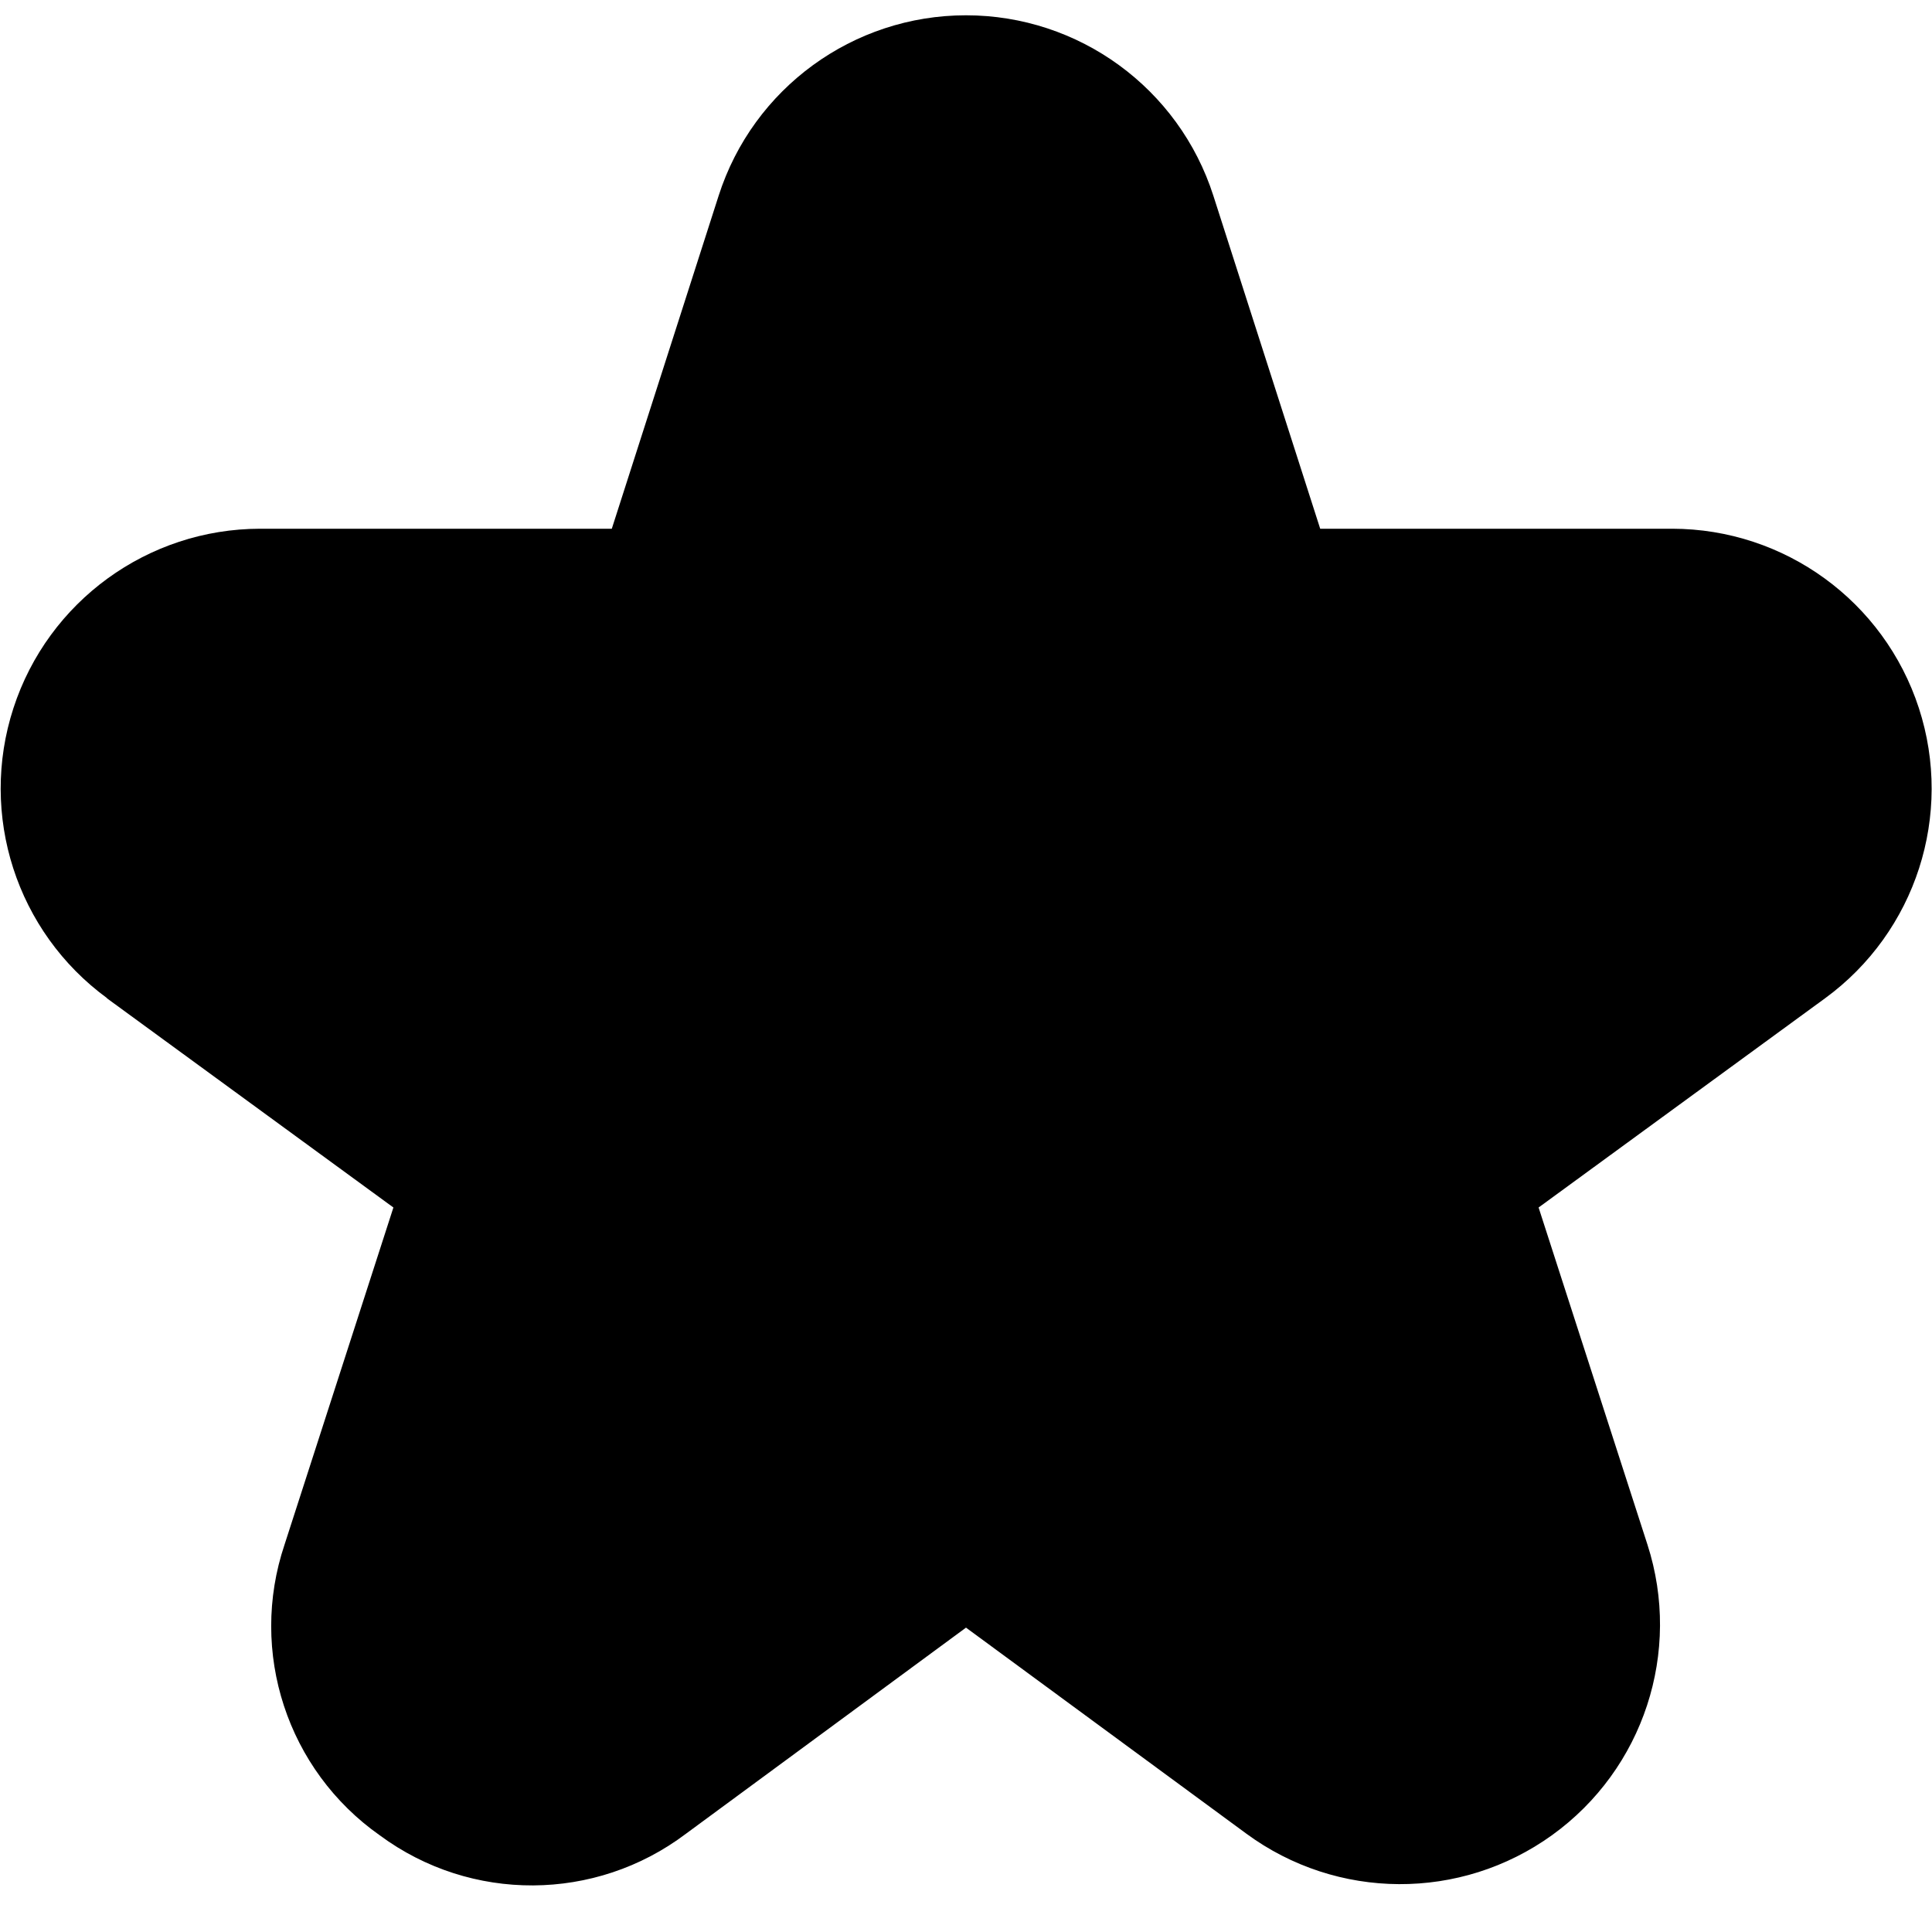
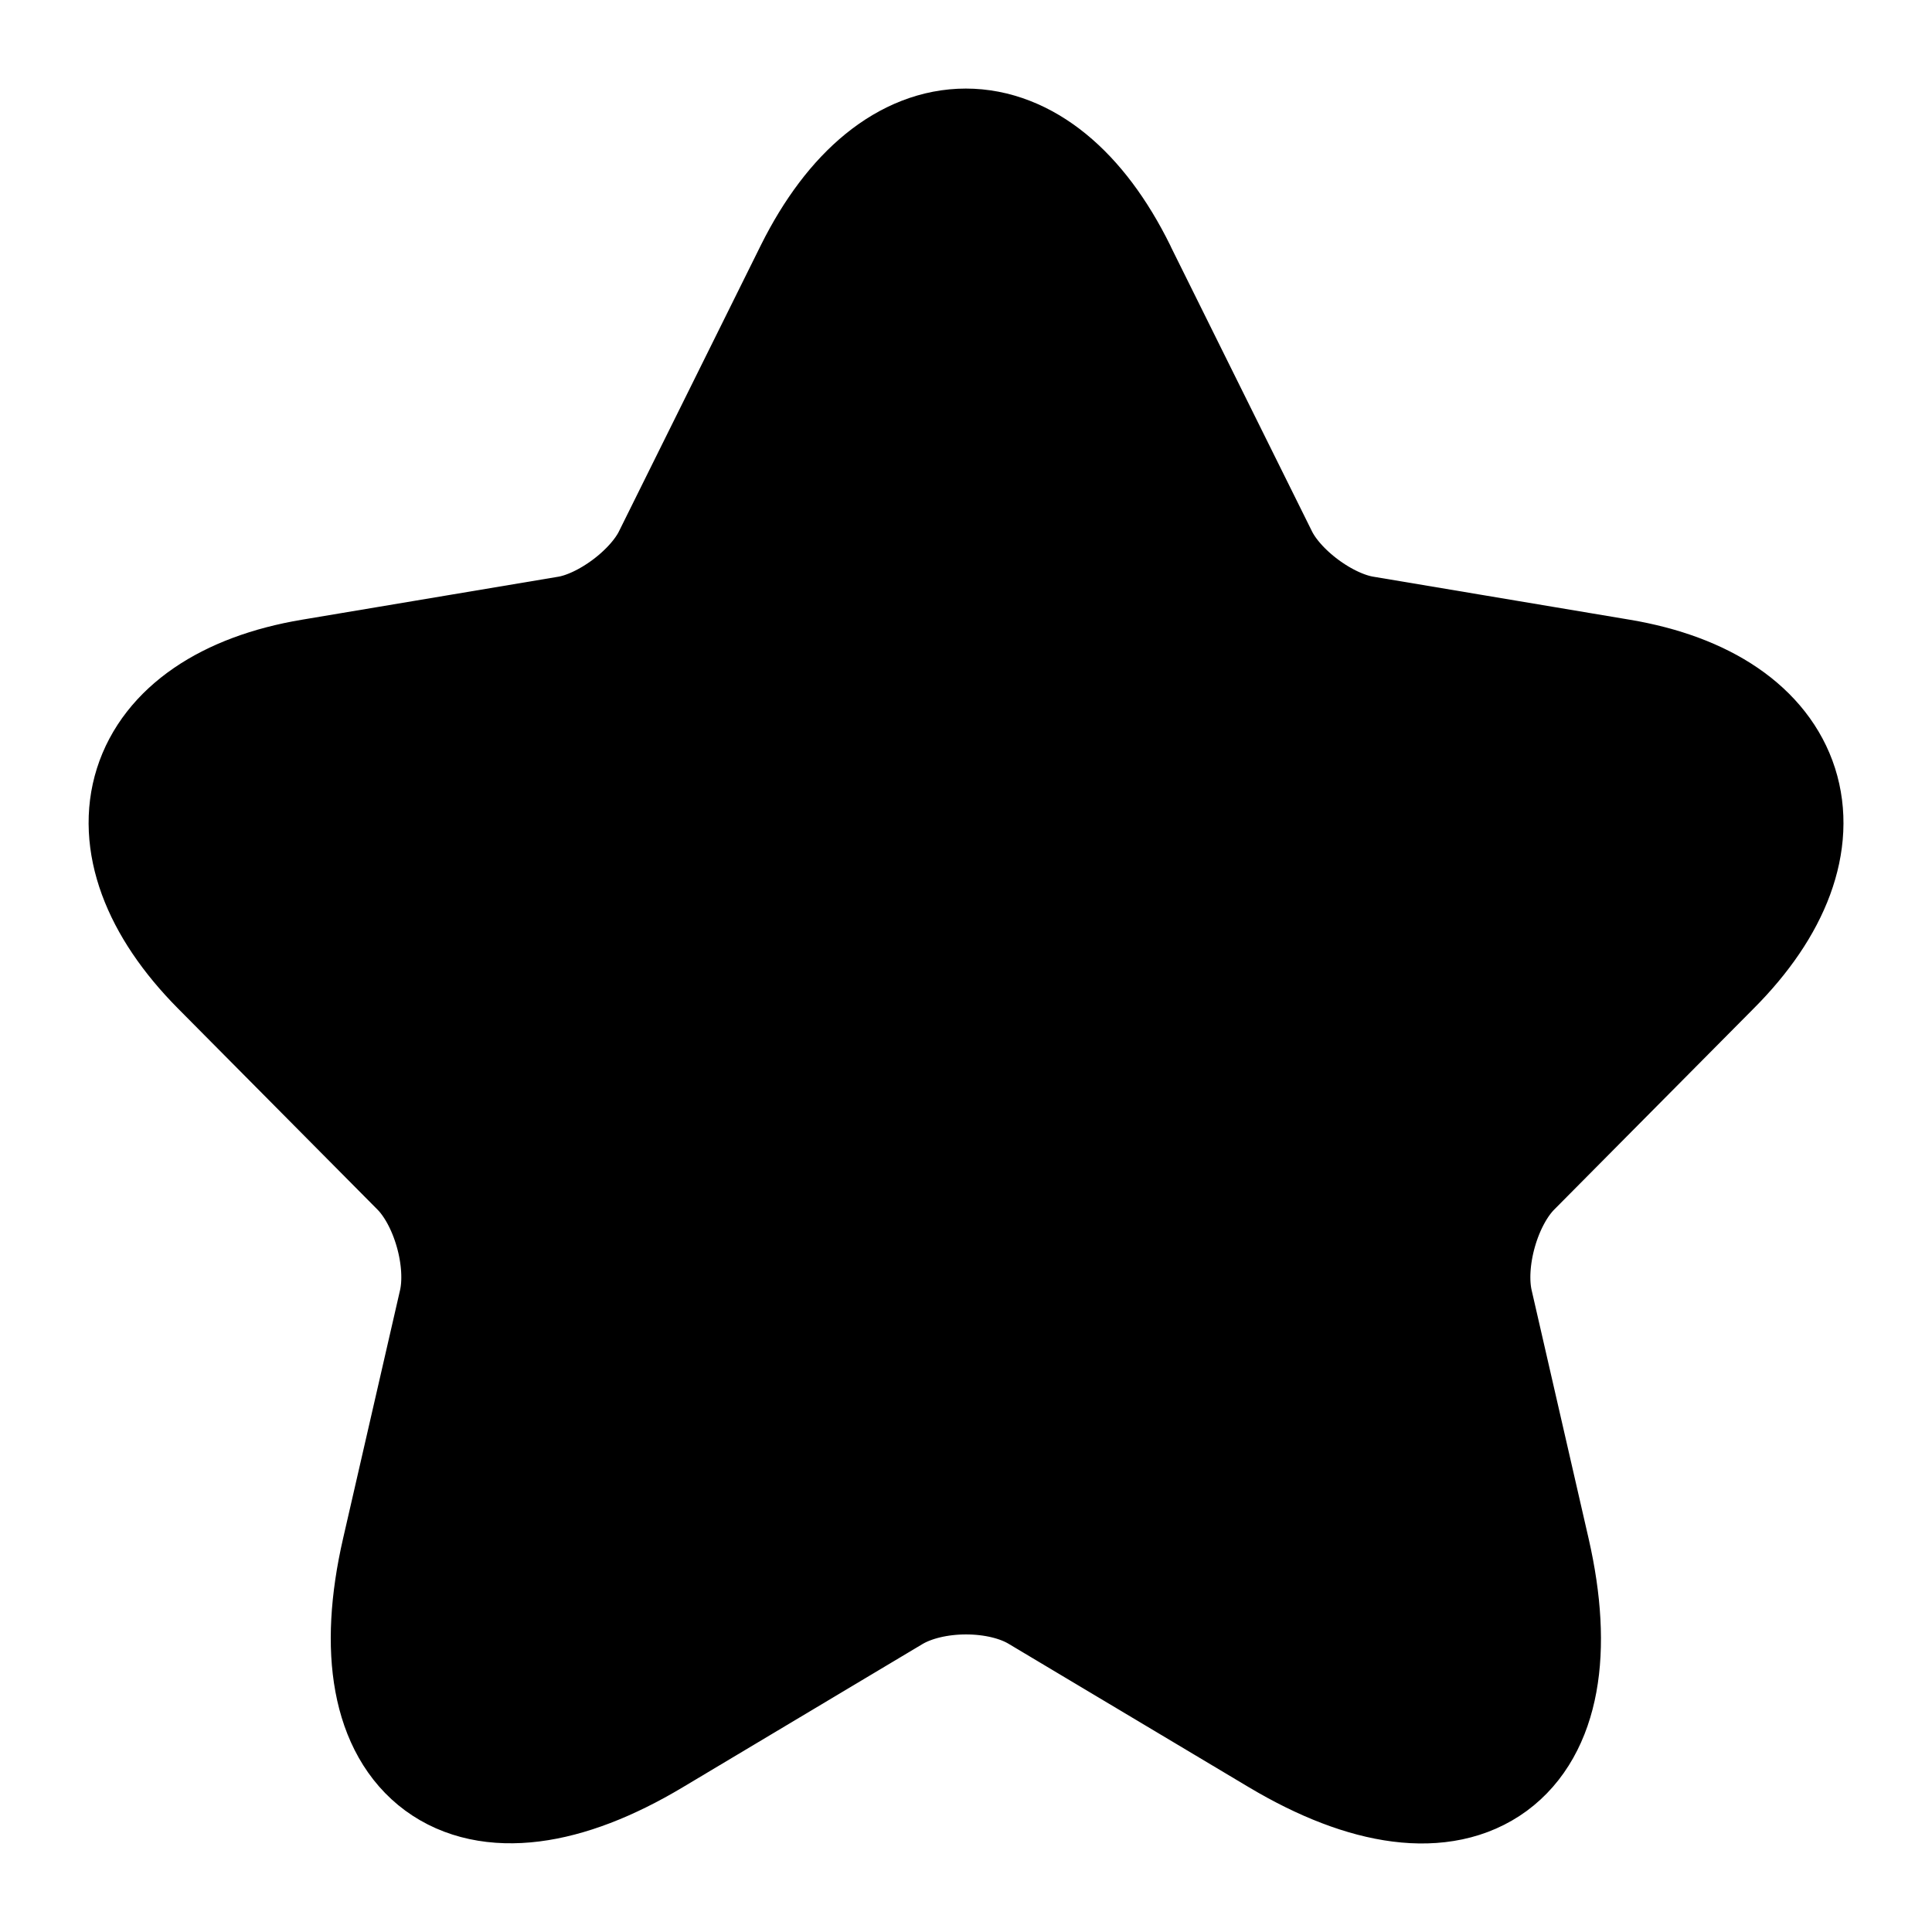
- <svg xmlns="http://www.w3.org/2000/svg" id="Filled" viewBox="0 0 24 24" width="512" height="512">
-   <path d="M1.327,12.4,4.887,15,3.535,19.187A3.178,3.178,0,0,0,4.719,22.8a3.177,3.177,0,0,0,3.8-.019L12,20.219l3.482,2.559a3.227,3.227,0,0,0,4.983-3.591L19.113,15l3.56-2.6a3.227,3.227,0,0,0-1.9-5.832H16.4L15.073,2.432a3.227,3.227,0,0,0-6.146,0L7.6,6.568H3.231a3.227,3.227,0,0,0-1.9,5.832Z" />
+ <svg xmlns="http://www.w3.org/2000/svg" viewBox="0 0 24 24">
+   <path d="M0 0h24v24H0z" fill="none" />
+   <path fill="currentColor" stroke="currentColor" stroke-linecap="round" stroke-linejoin="round" stroke-width="1.8" d="m13.728 3.444l1.76 3.549c.24.494.88.968 1.42 1.058l3.189.535c2.04.343 2.52 1.835 1.05 3.307l-2.48 2.5c-.42.423-.65 1.24-.52 1.825l.71 3.095c.56 2.45-.73 3.397-2.88 2.117l-2.99-1.785c-.54-.322-1.43-.322-1.98 0L8.019 21.43c-2.14 1.28-3.44.322-2.88-2.117l.71-3.095c.13-.585-.1-1.402-.52-1.825l-2.48-2.5C1.39 10.42 1.86 8.929 3.899 8.586l3.19-.535c.53-.09 1.17-.564 1.41-1.058l1.76-3.549c.96-1.925 2.52-1.925 3.47 0" />
</svg>
